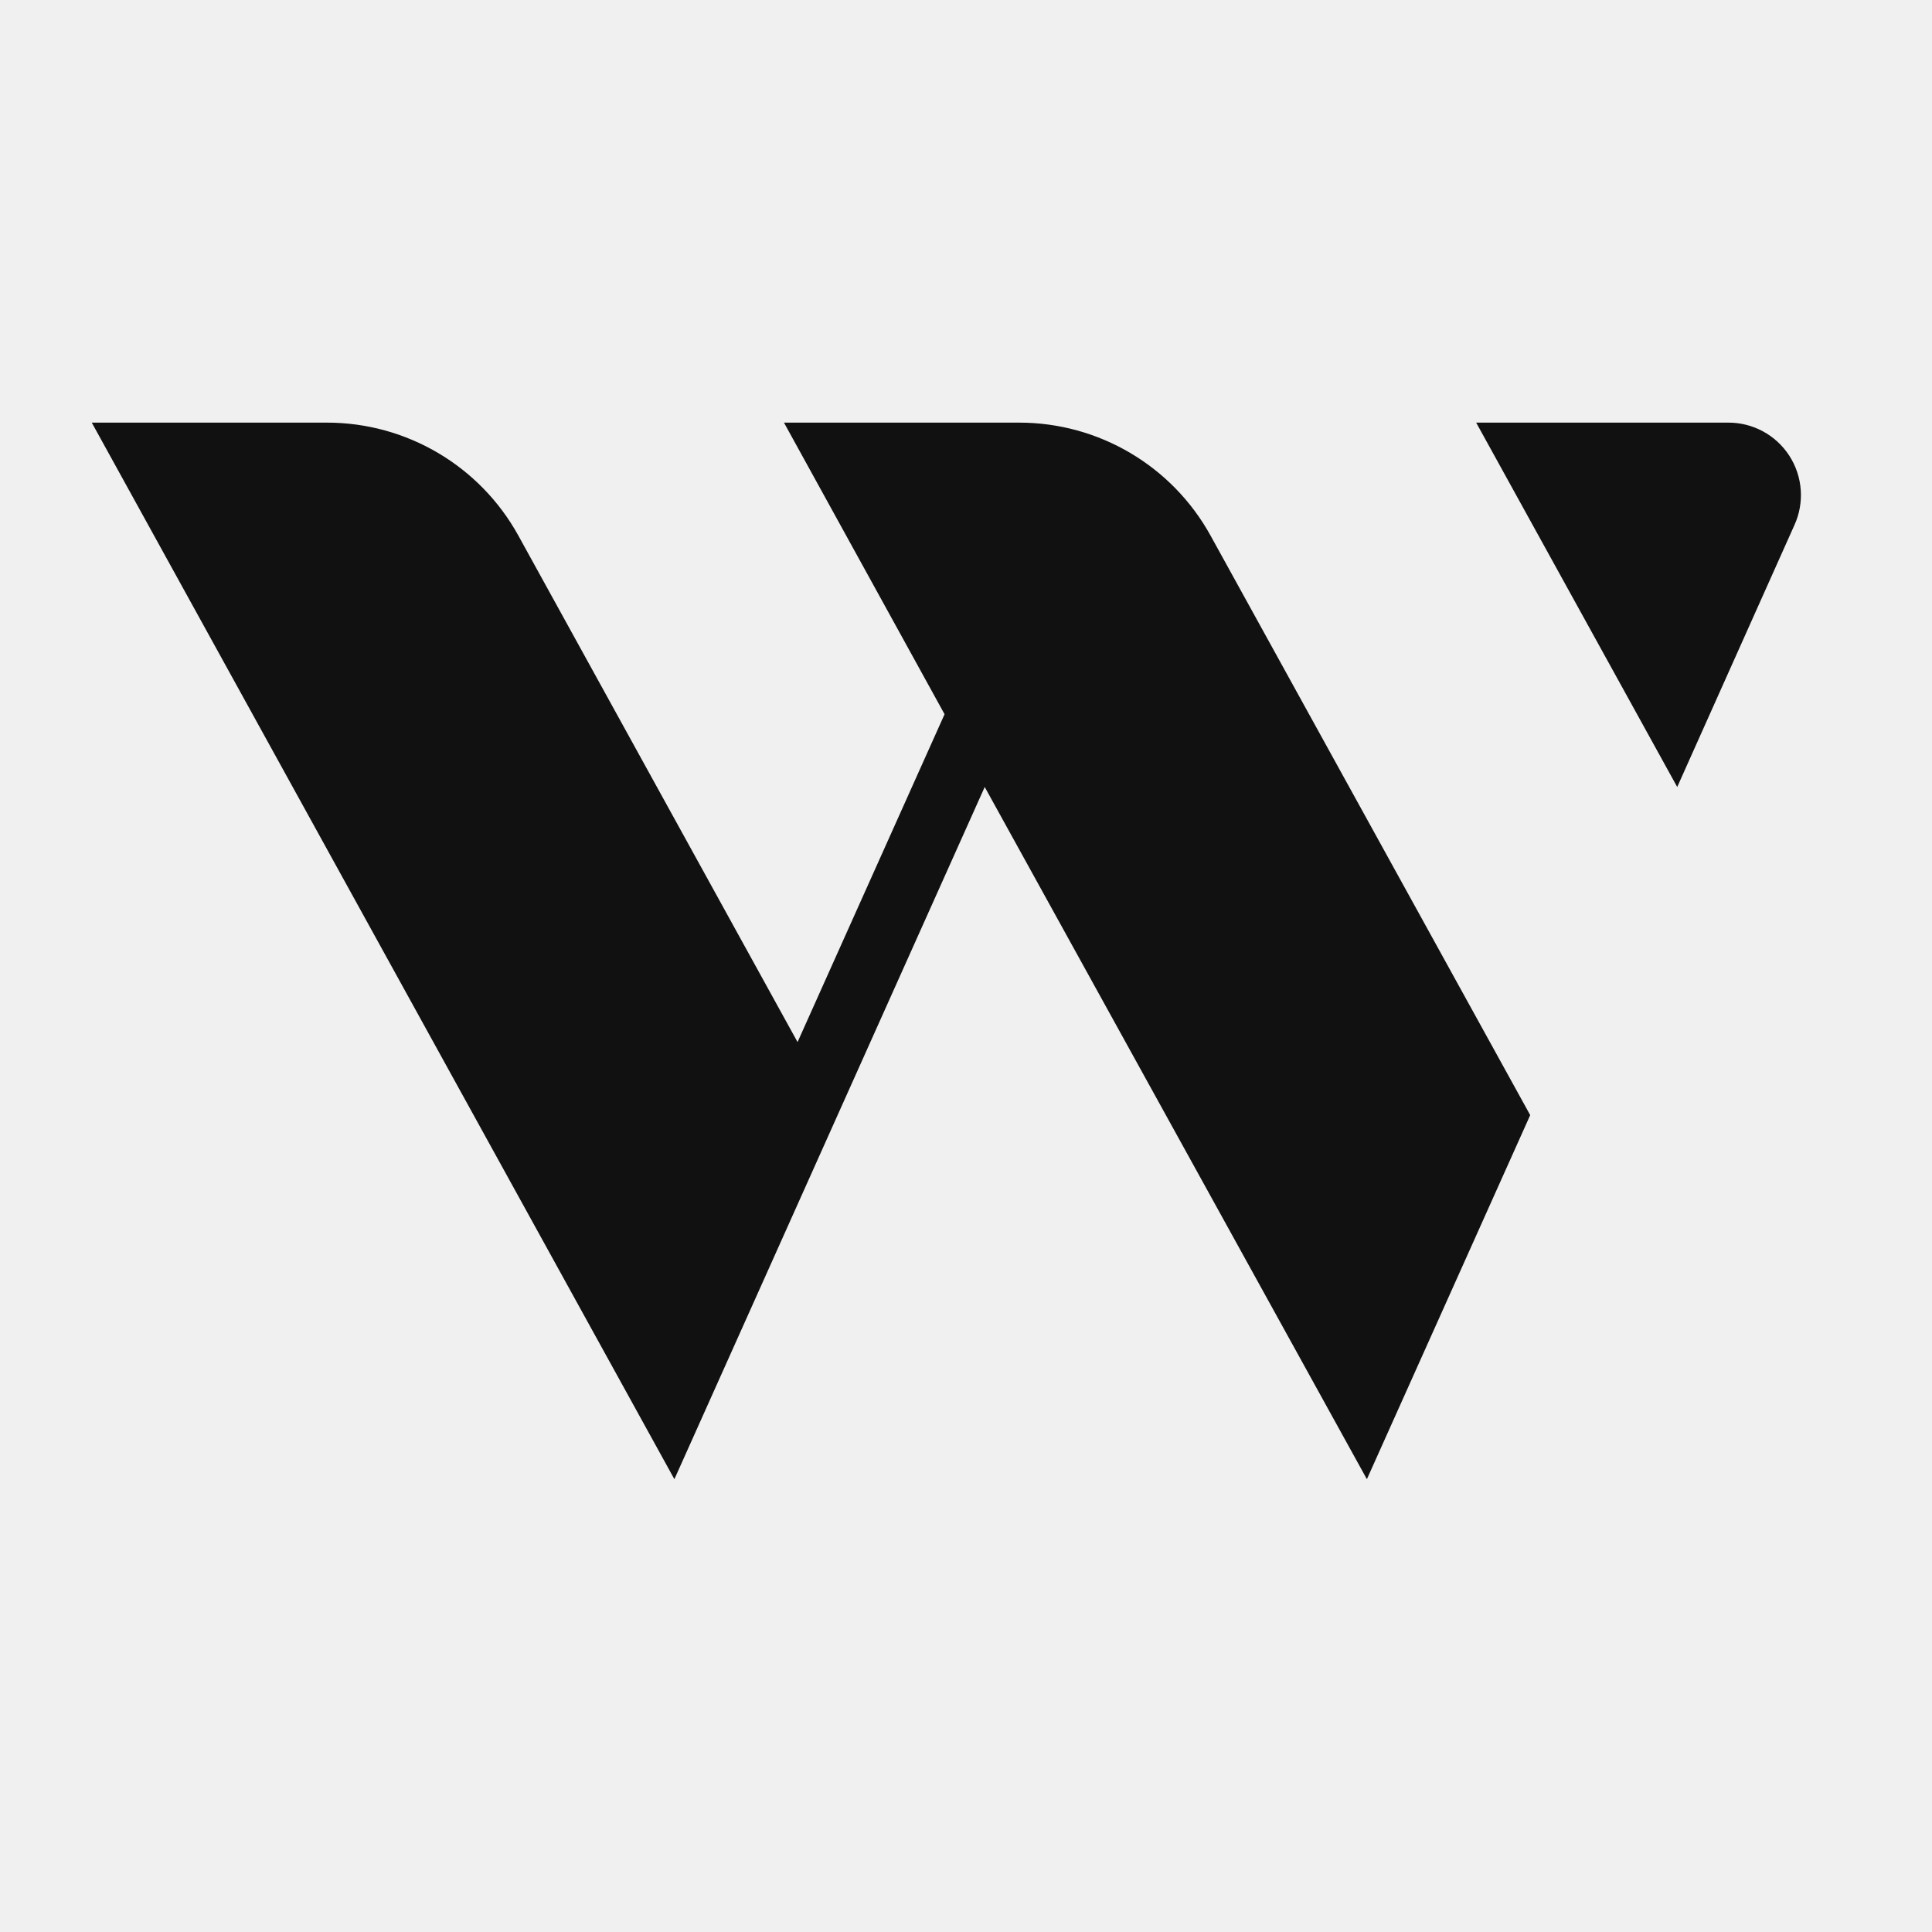
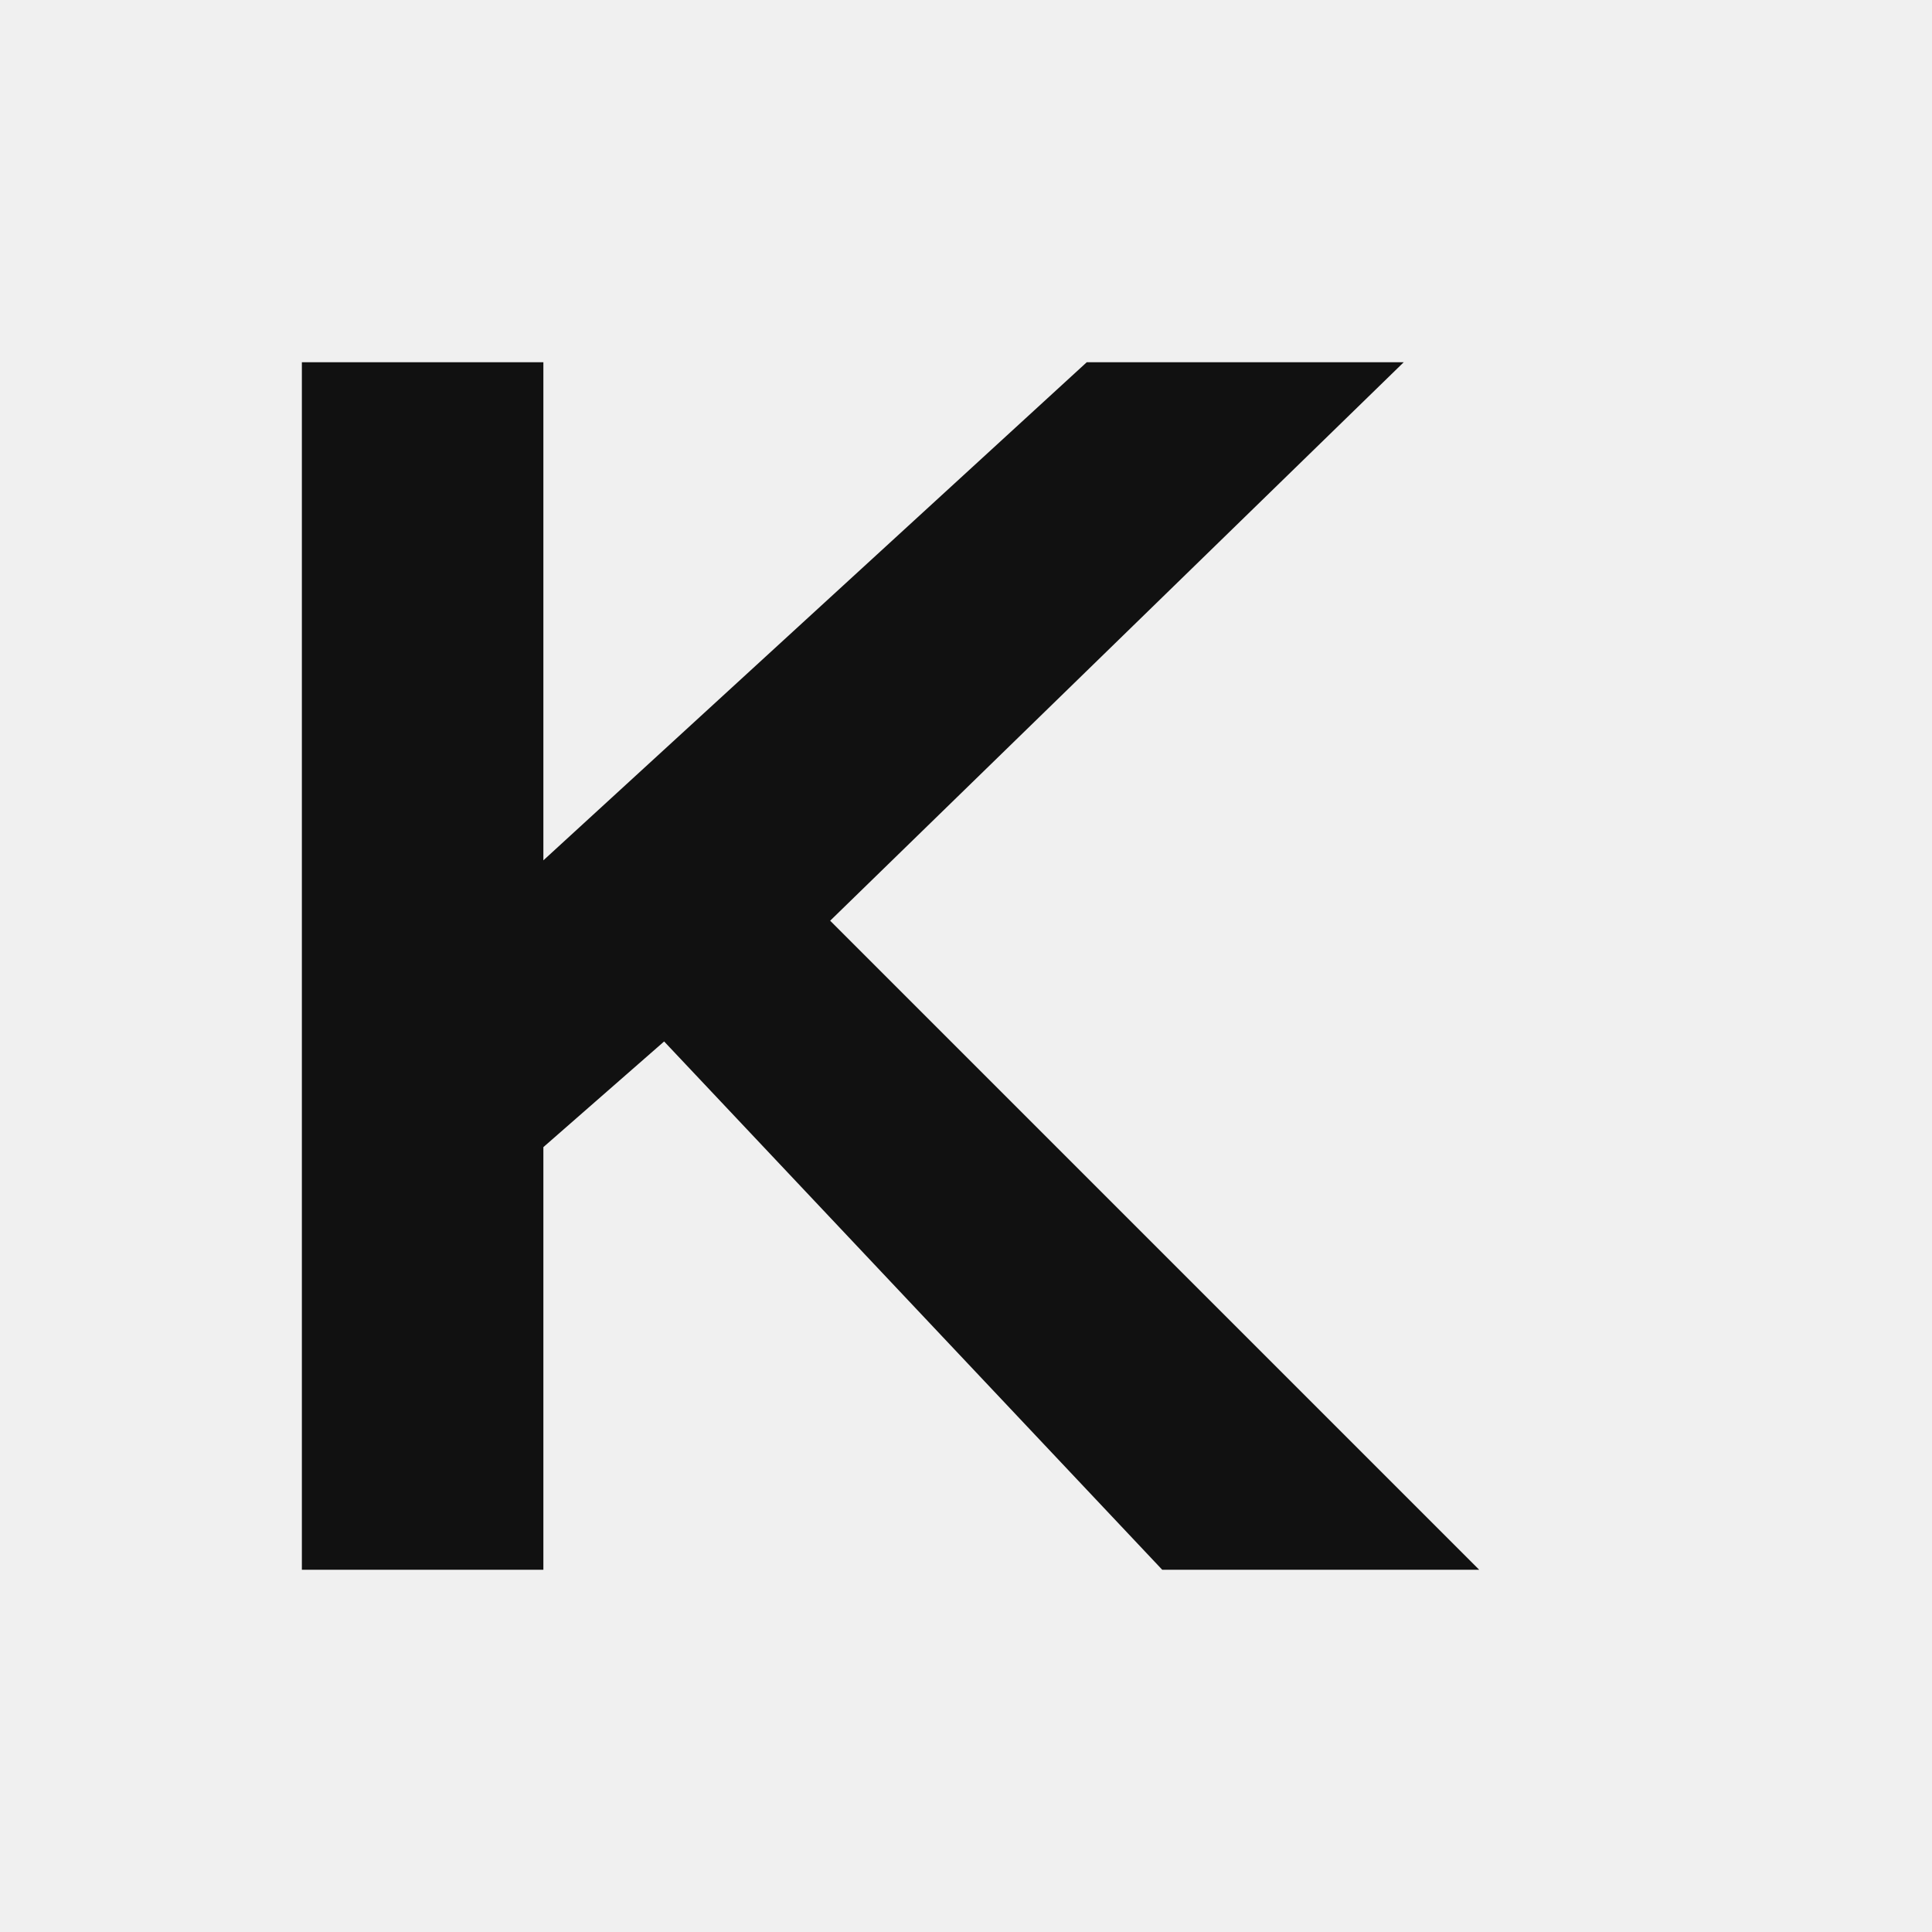
<svg xmlns="http://www.w3.org/2000/svg" width="64" height="64" viewBox="0 0 64 64">
  <style>
    #favicon {
      fill: #111;
      @media (prefers-color-scheme: dark) {
        fill: #fff;
      }
    }
  </style>
-   <path id="favicon" d="M3.03 14h7.8a7.24 7.24 0 0 1 6.34 3.74l9.25 16.78 4.87-10.86L25.97 14h7.79a7.24 7.24 0 0 1 6.34 3.74l10.59 19.2L45.28 49 32.62 26.07 22.34 49 3.04 14Zm56.41 3.4a2.4 2.4 0 0 0-2.2-3.4H48.9l6.66 12.07 3.88-8.67Z" />
+   <path id="favicon" d="M10 12h8v16.5l18-16.5h10.5L27.5 30.5 49 52H38.5L22 34.5 18 38v14h-8V12Z" />
</svg>
